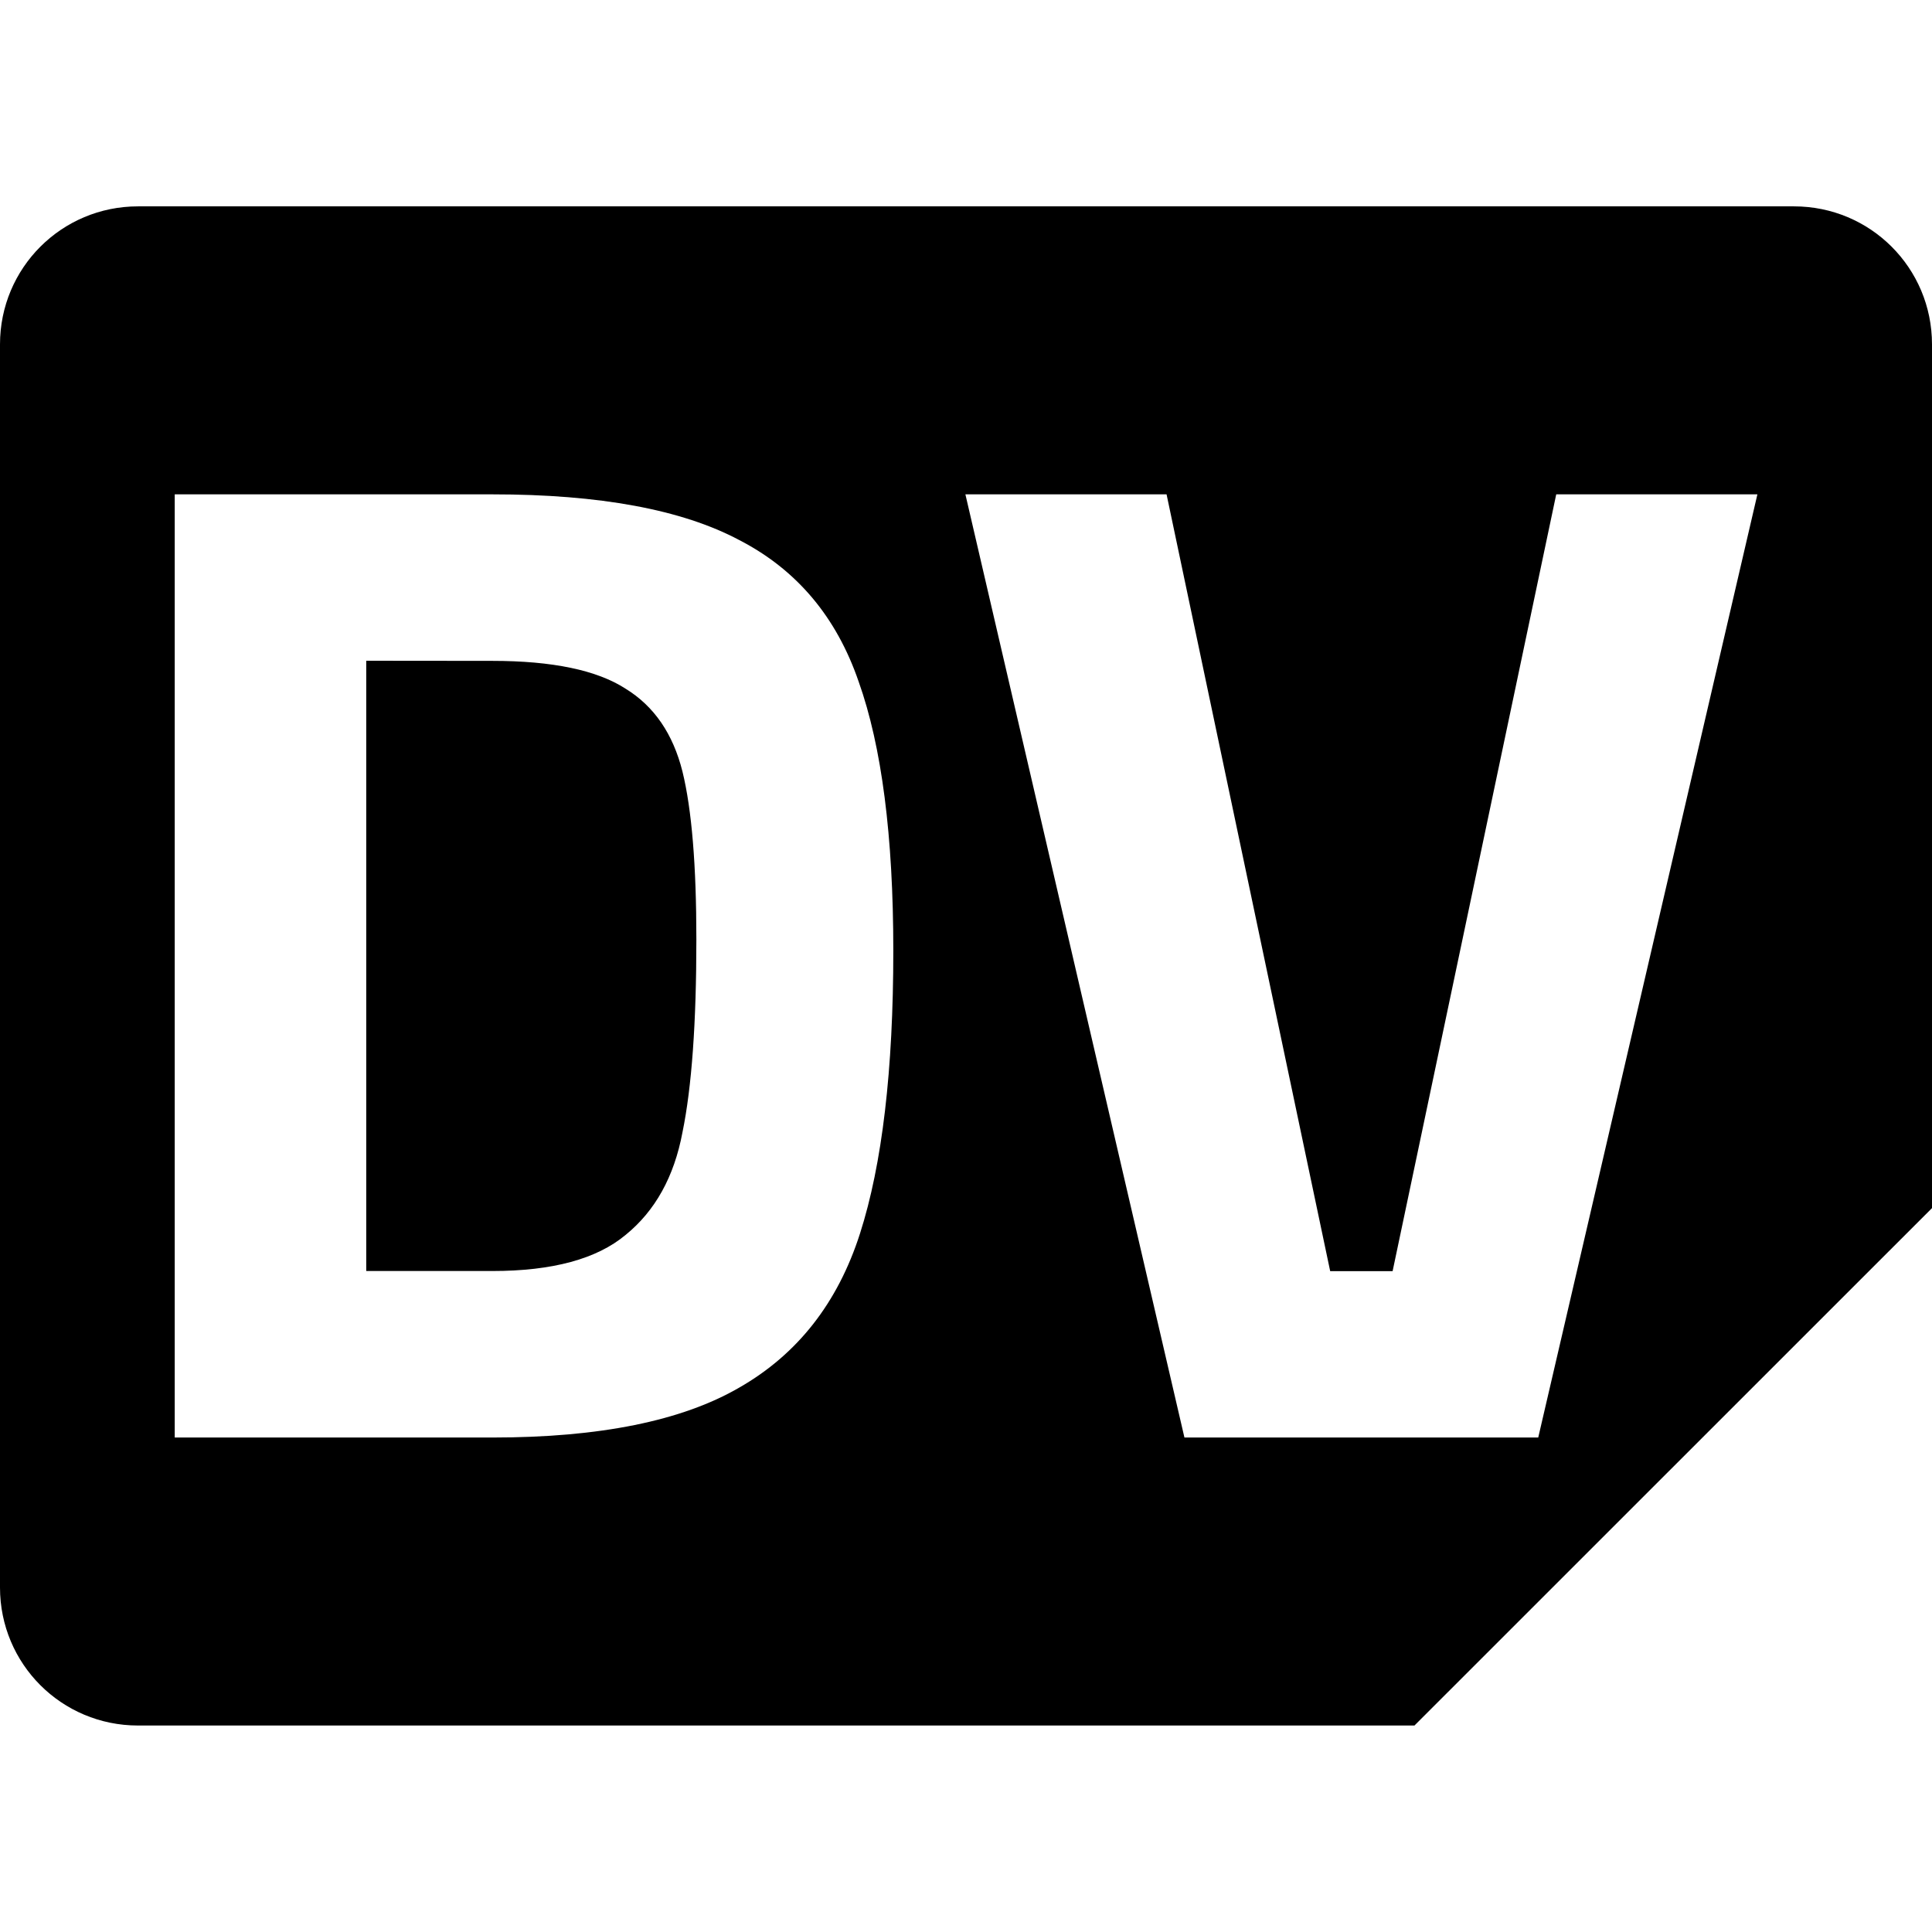
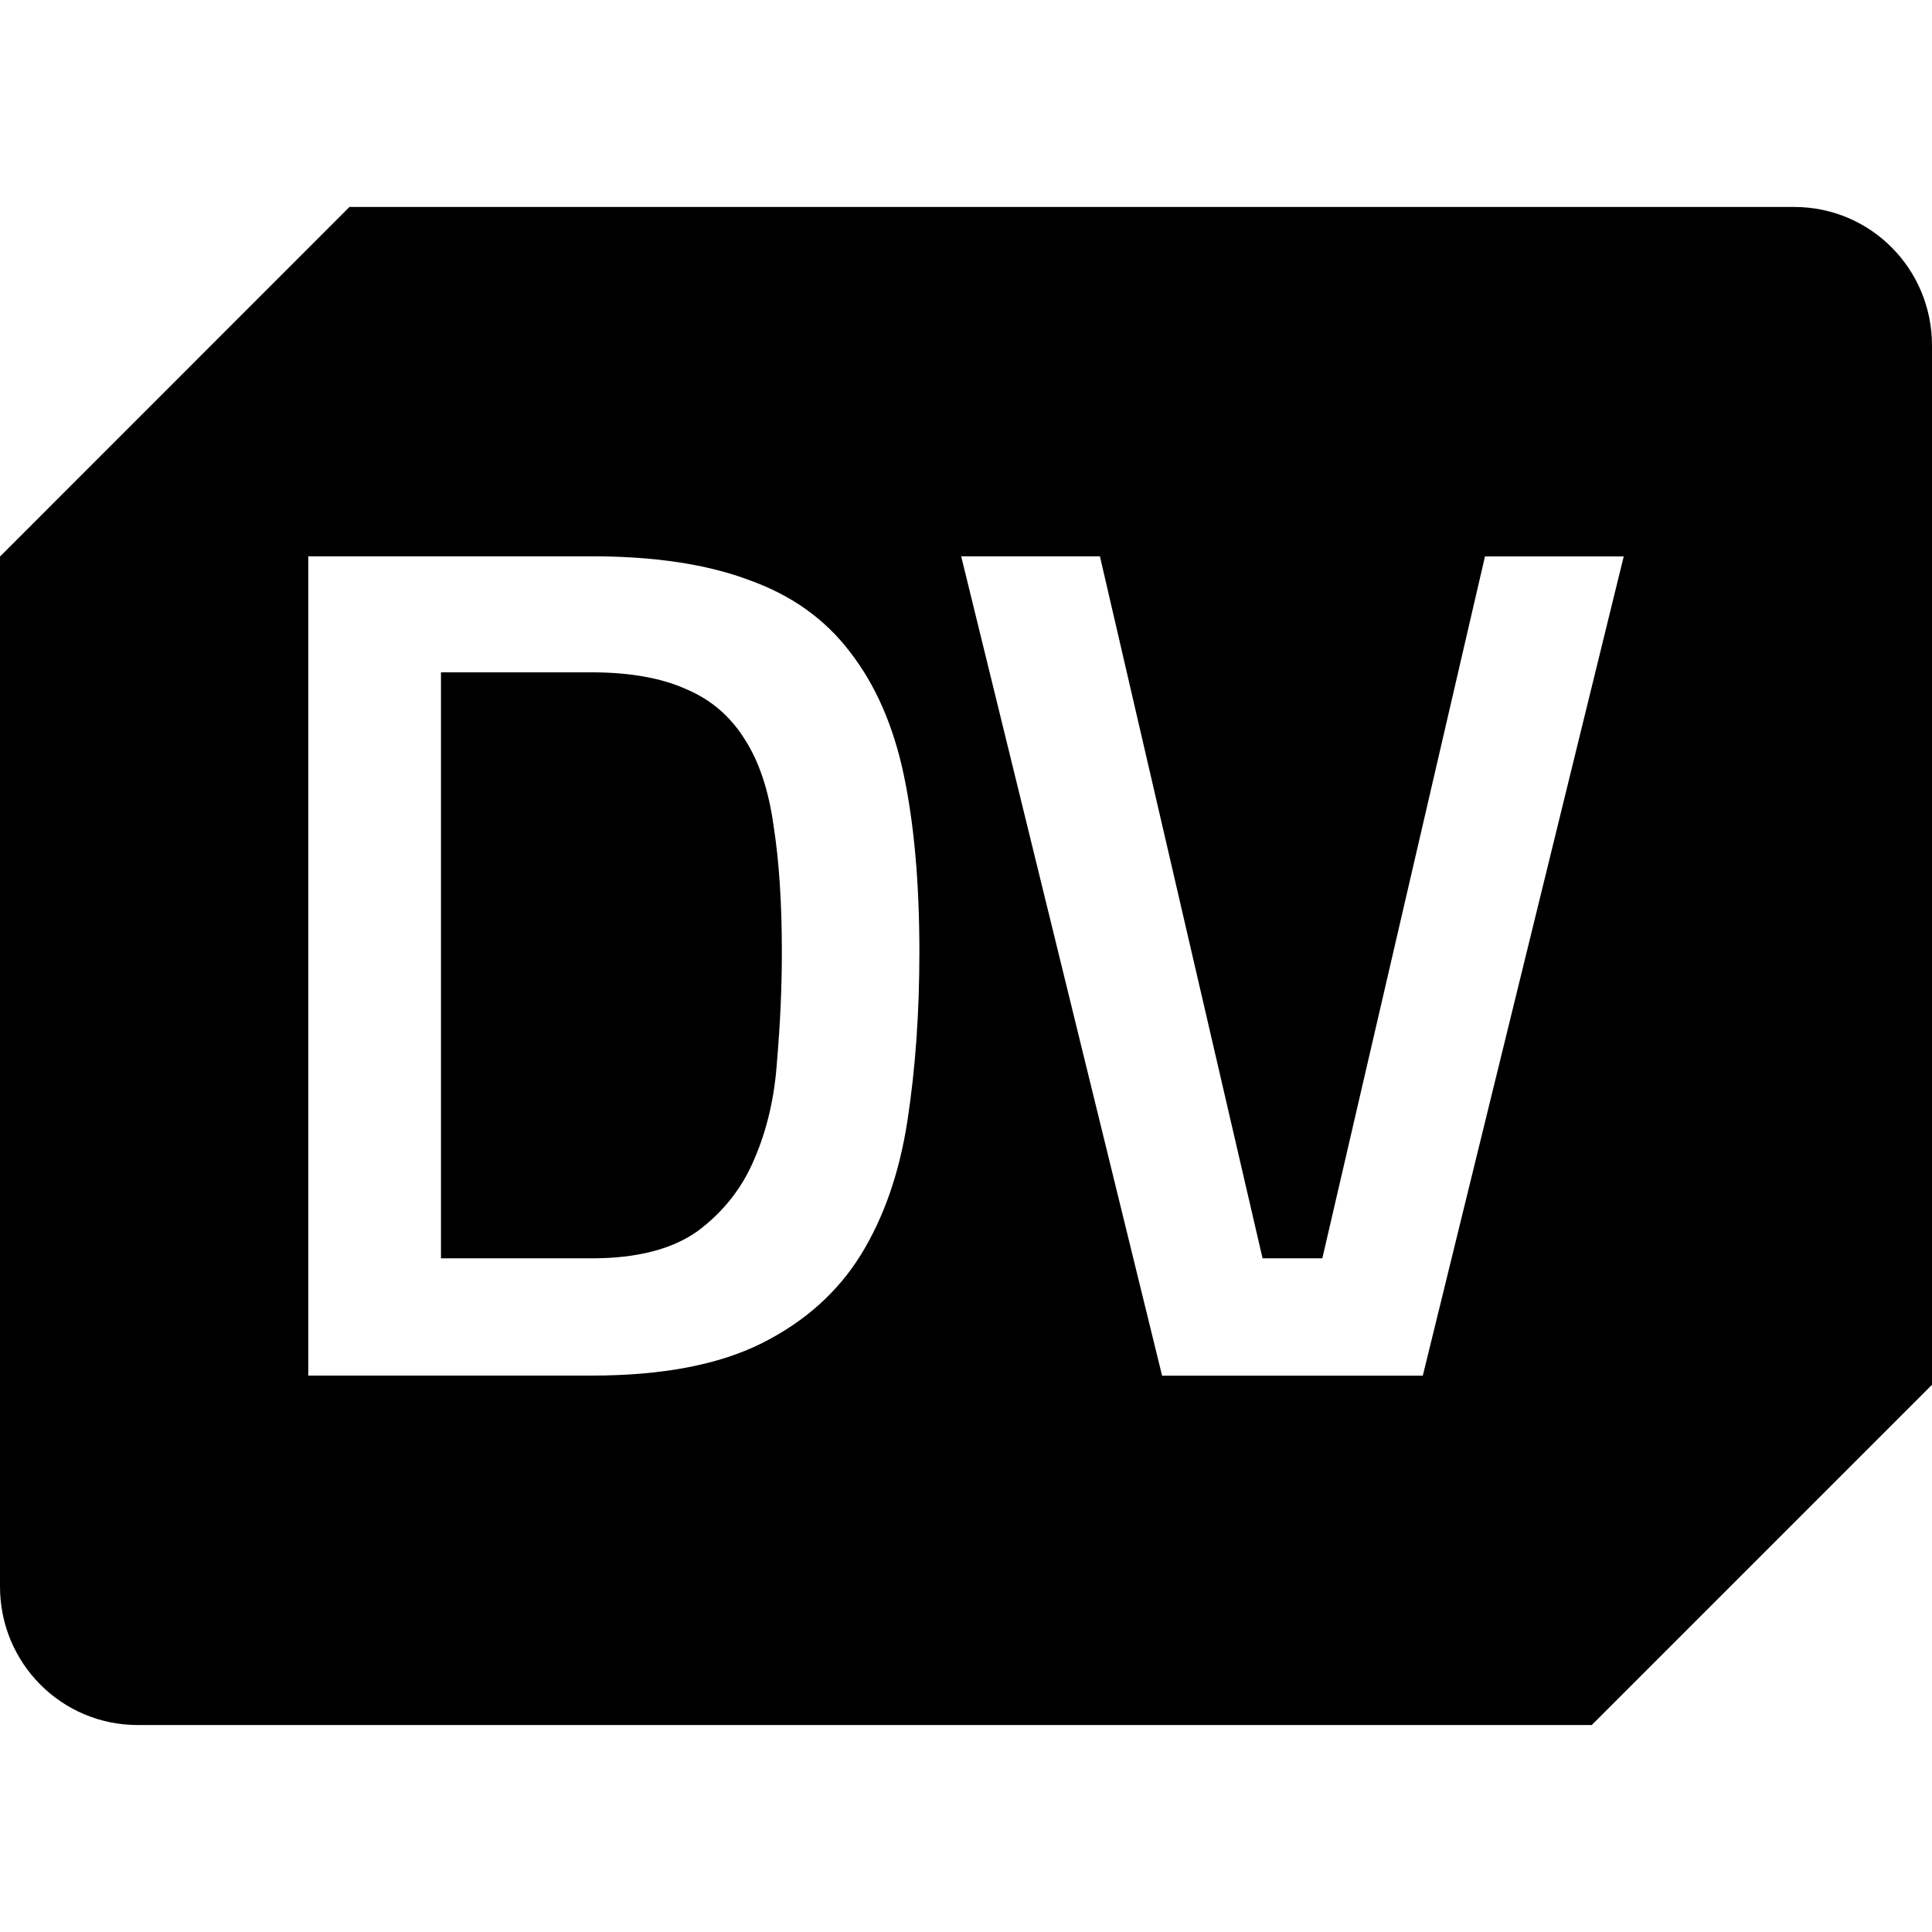
<svg xmlns="http://www.w3.org/2000/svg" width="16" height="16" version="1" id="svg566">
  <defs id="defs570" />
-   <path id="path13104-6" style="display:inline;fill:#000000;fill-opacity:1;stroke:none;stroke-width:0.018;stroke-linecap:butt;stroke-linejoin:miter;stroke-miterlimit:4;stroke-dasharray:none;stroke-dashoffset:0;stroke-opacity:1;marker:none;marker-start:none;marker-mid:none;marker-end:none;paint-order:normal;enable-background:new" d="M 1.143,1.709 C 0.51,1.709 0,2.219 0,2.852 v 10.295 c 0,0.633 0.51,1.143 1.143,1.143 H 11.714 L 16,10.005 V 2.852 C 16,2.219 15.49,1.709 14.857,1.709 Z m 0.304,2.385 h 2.631 c 0.888,0 1.57,0.126 2.045,0.379 0.475,0.245 0.804,0.636 0.988,1.172 0.191,0.536 0.287,1.279 0.287,2.228 0,0.988 -0.092,1.769 -0.276,2.343 -0.184,0.574 -0.517,0.999 -0.999,1.275 -0.475,0.276 -1.156,0.414 -2.045,0.414 h -2.631 z m 6.548,0 h 1.666 l 1.355,6.433 h 0.517 l 1.355,-6.433 h 1.666 l -1.815,7.811 H 9.809 Z m -4.962,1.378 v 5.054 h 1.045 c 0.498,0 0.865,-0.1 1.103,-0.299 0.245,-0.199 0.402,-0.482 0.471,-0.85 0.077,-0.375 0.115,-0.908 0.115,-1.597 0,-0.613 -0.038,-1.076 -0.115,-1.39 C 5.574,6.078 5.417,5.848 5.18,5.703 4.943,5.55 4.575,5.473 4.077,5.473 Z" />
+   <path id="path1482-7" style="display:inline;fill:#000000;fill-opacity:1;stroke-width:0.143;enable-background:new" d="M 2.894,1.714 0,4.609 v 8.53 c 0,0.635 0.509,1.147 1.141,1.147 H 13.182 L 16,11.468 V 2.861 c 0,-0.635 -0.509,-1.147 -1.141,-1.147 z m -0.341,2.893 h 2.347 c 0.522,0 0.958,0.066 1.307,0.198 0.35,0.125 0.627,0.324 0.832,0.594 0.211,0.271 0.36,0.611 0.446,1.02 0.086,0.409 0.129,0.898 0.129,1.466 0,0.502 -0.033,0.967 -0.099,1.396 C 7.449,9.712 7.32,10.082 7.129,10.392 6.937,10.702 6.663,10.947 6.307,11.125 5.95,11.303 5.481,11.392 4.9,11.392 H 2.553 Z m 5.407,0 h 1.149 l 1.347,5.814 h 0.495 L 12.298,4.608 h 1.149 l -1.664,6.785 h -2.159 z m -4.308,0.961 v 4.853 h 1.248 c 0.376,0 0.67,-0.076 0.881,-0.228 0.211,-0.158 0.367,-0.357 0.466,-0.594 0.106,-0.244 0.168,-0.515 0.188,-0.812 0.026,-0.304 0.04,-0.604 0.04,-0.901 0,-0.409 -0.023,-0.759 -0.069,-1.05 C 6.366,6.546 6.287,6.308 6.168,6.123 6.049,5.932 5.887,5.793 5.682,5.707 5.478,5.615 5.217,5.568 4.9,5.568 Z" />
</svg>
